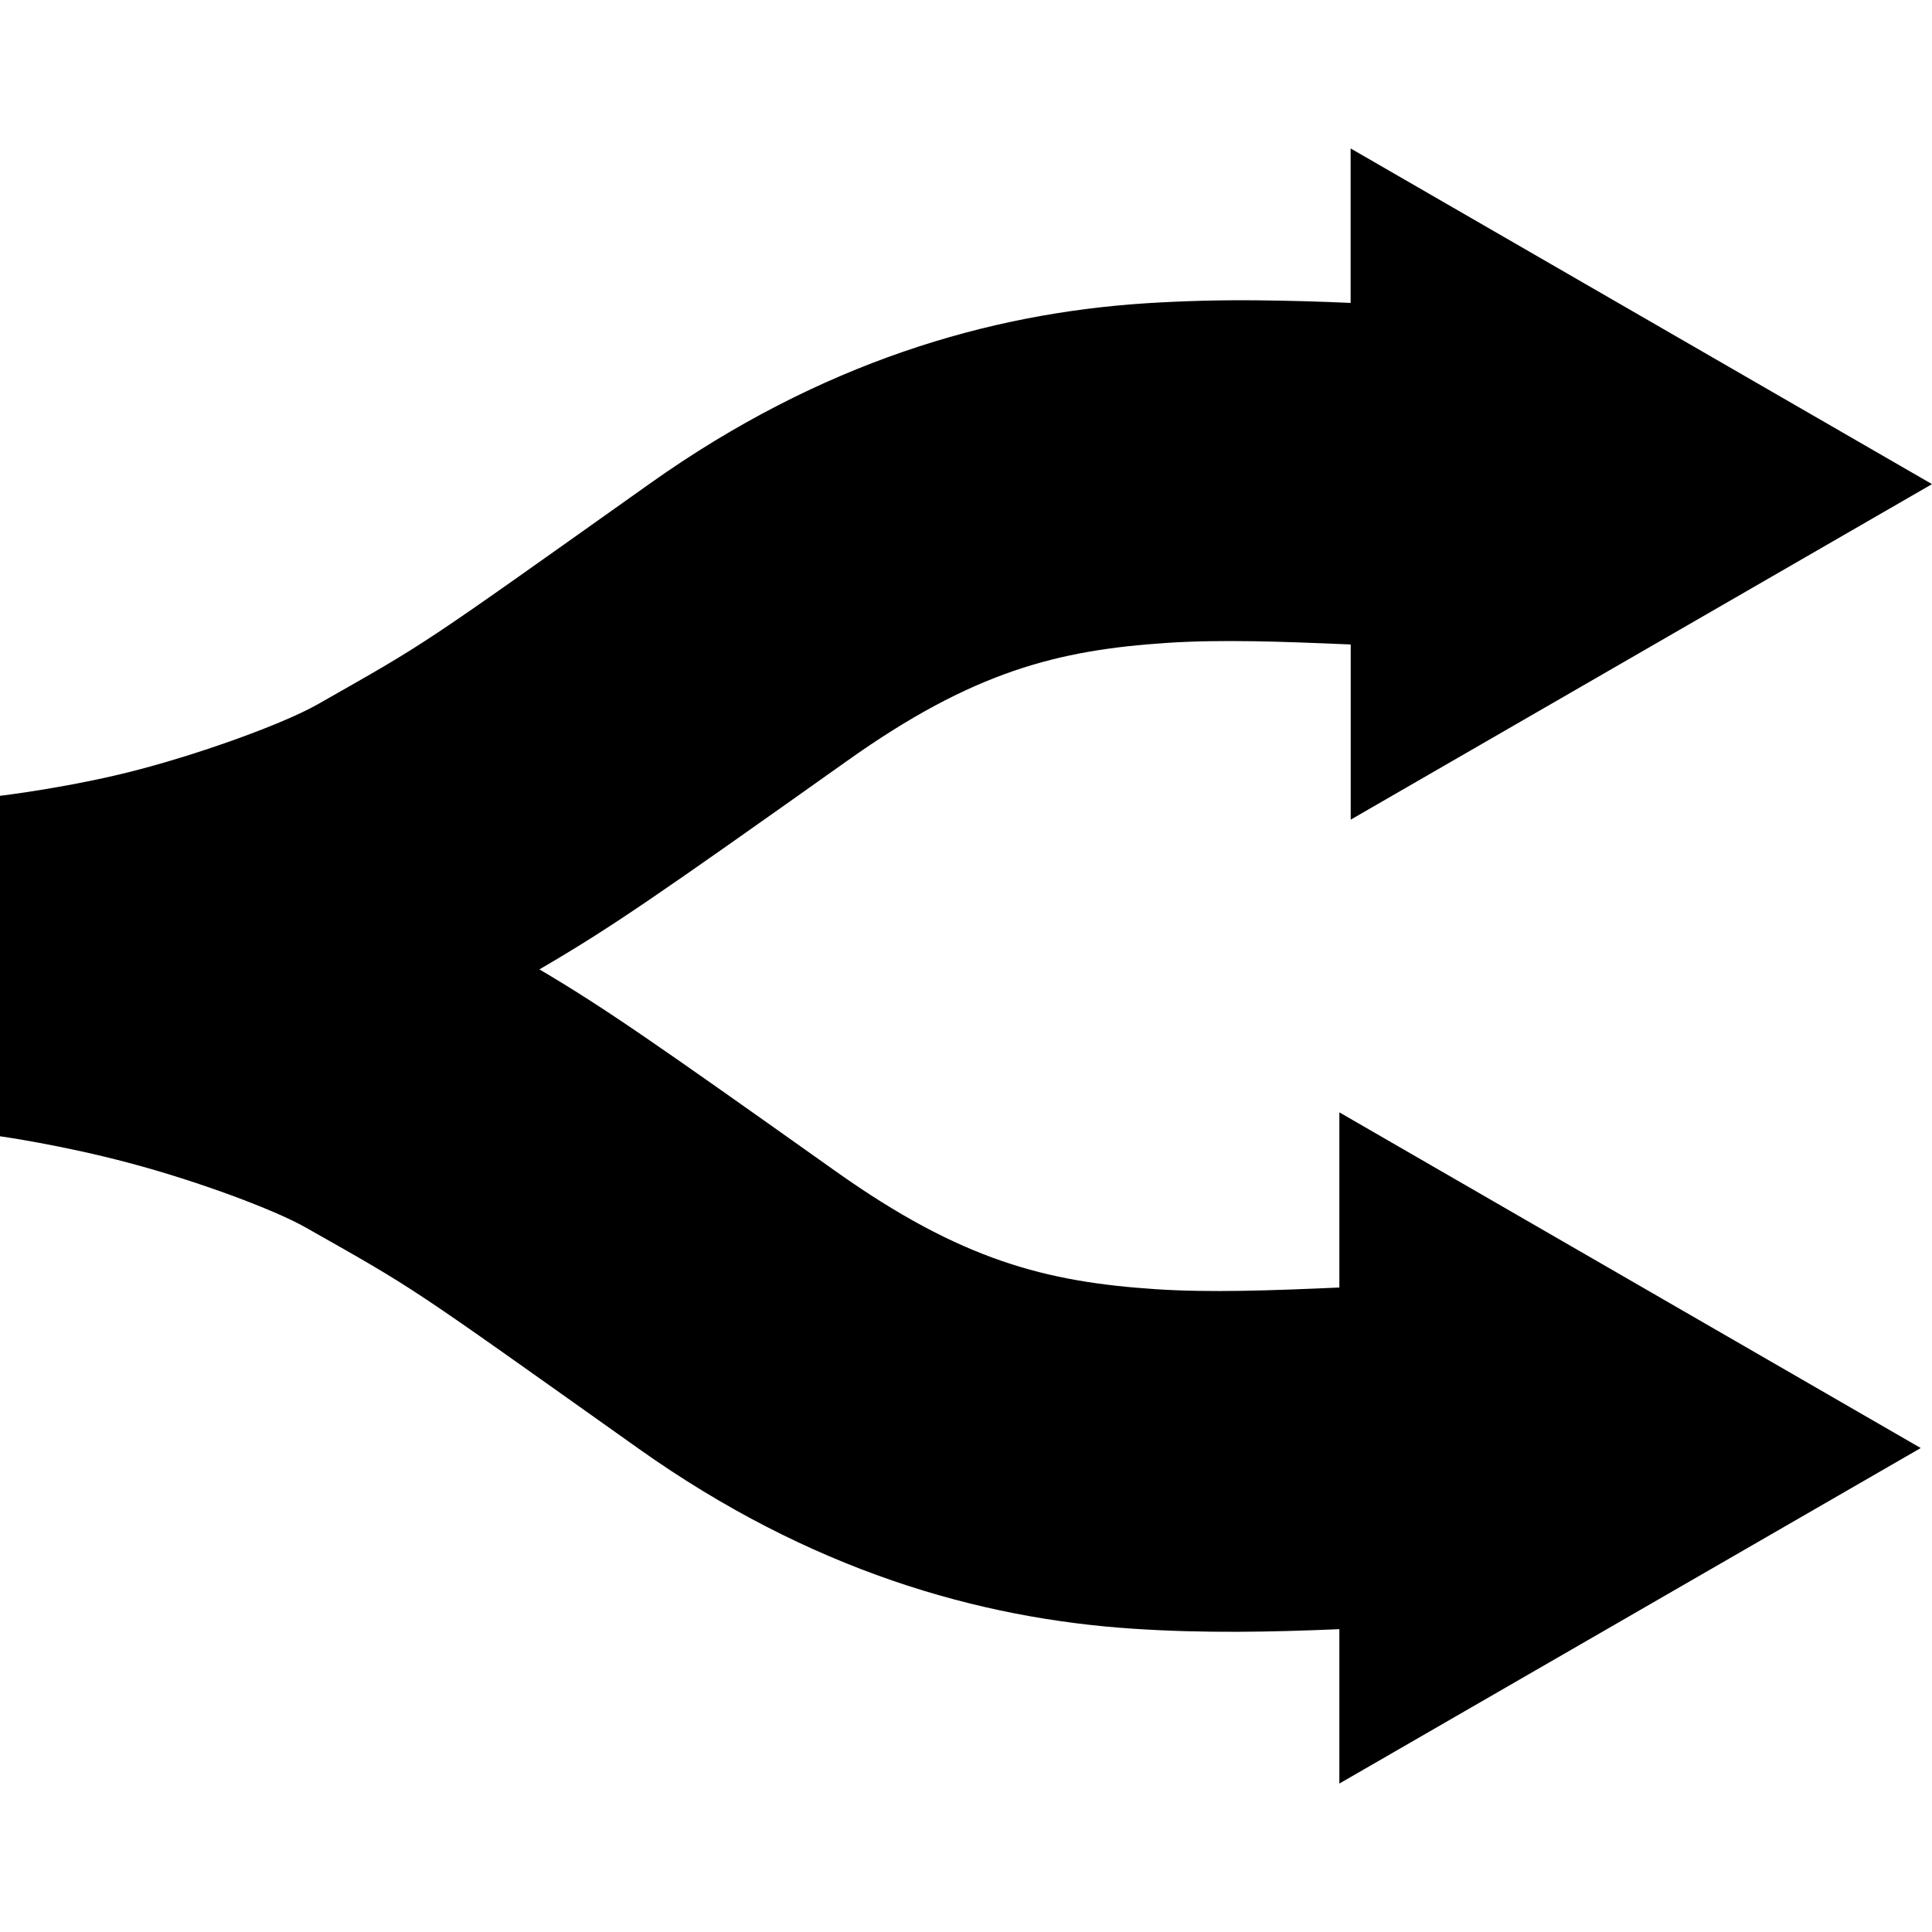
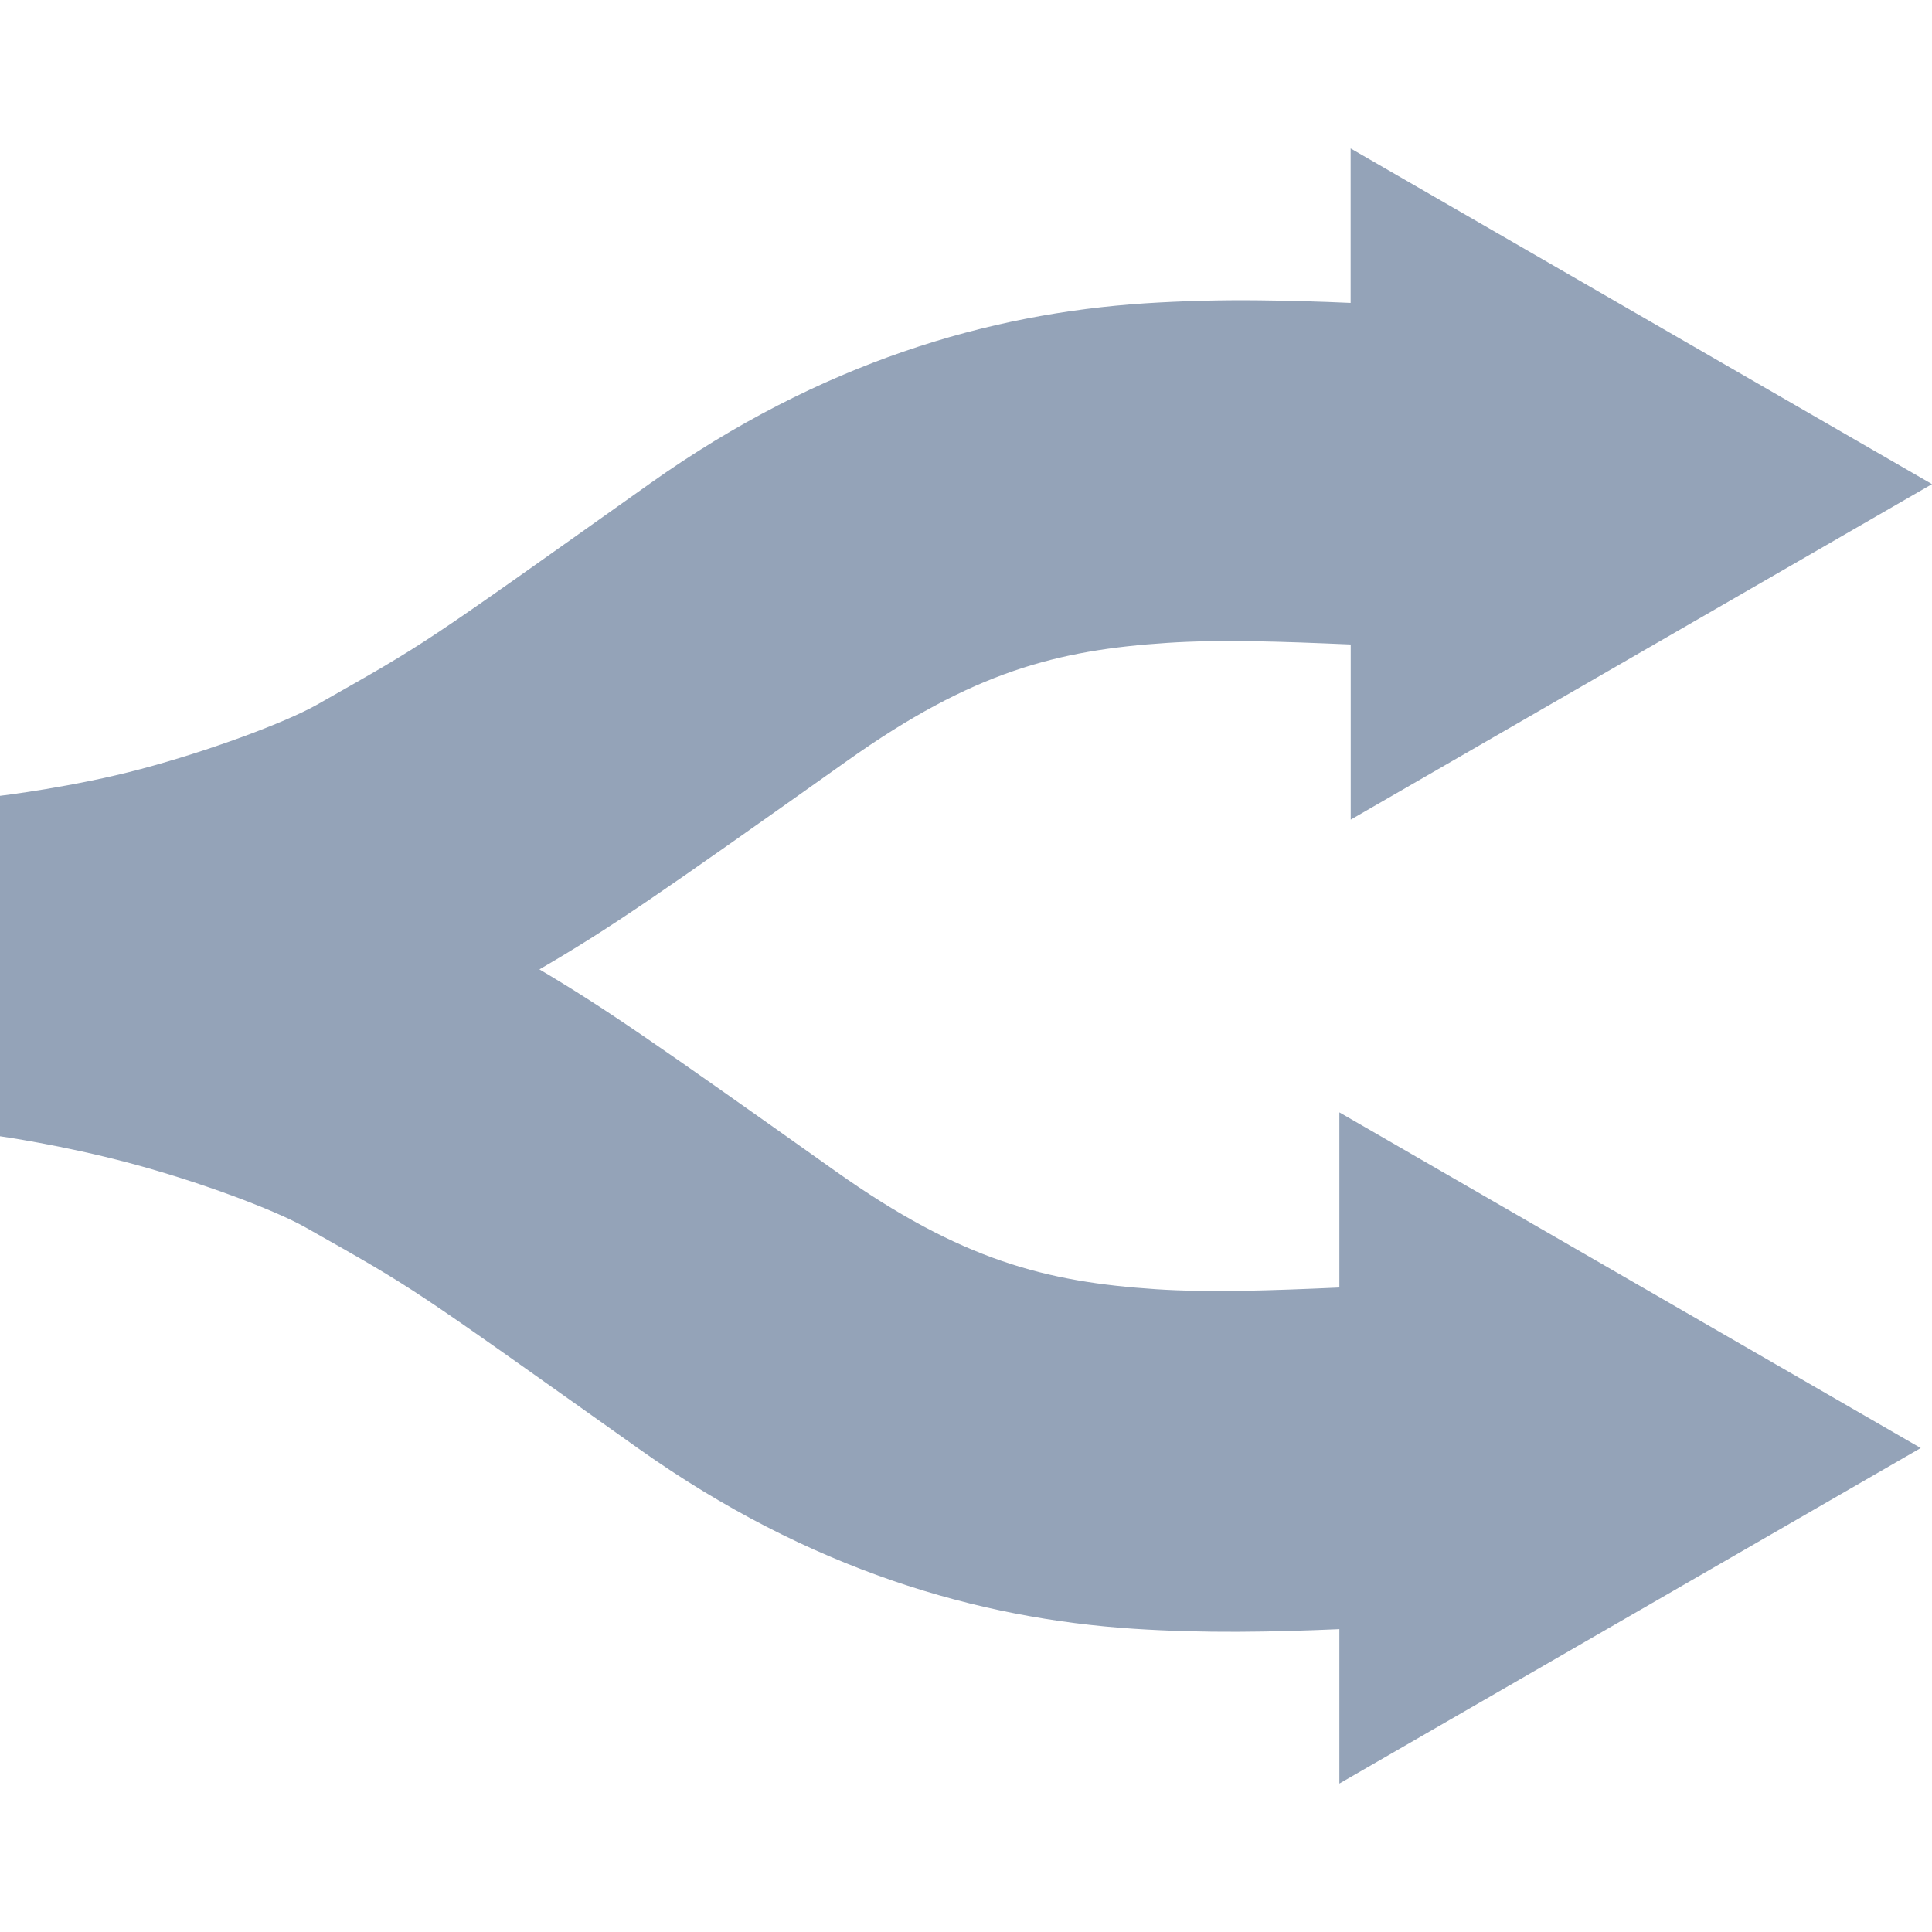
- <svg xmlns="http://www.w3.org/2000/svg" role="img" viewBox="0 0 24 24">
+ <svg xmlns="http://www.w3.org/2000/svg" fill="#94A3B8" role="img" viewBox="0 0 24 24">
  <path d="M16.778 1.844v1.919q-.569-.026-1.138-.032-.708-.008-1.415.037c-1.93.126-4.023.728-6.149 2.237-2.911 2.066-2.731 1.95-4.14 2.75-.396.223-1.342.574-2.185.798-.841.225-1.753.333-1.751.333v4.229s.768.108 1.61.333c.842.224 1.789.575 2.185.799 1.41.798 1.228.683 4.14 2.75 2.126 1.509 4.22 2.11 6.148 2.236.88.058 1.716.041 2.555.005v1.918l7.222-4.168-7.222-4.17v2.176c-.86.038-1.611.065-2.278.021-1.364-.09-2.417-.357-3.979-1.465-2.244-1.593-2.866-2.027-3.68-2.508.889-.518 1.449-.906 3.822-2.59 1.56-1.109 2.614-1.377 3.978-1.466.667-.044 1.418-.017 2.278.02v2.176L24 6.014Z" />
</svg>
